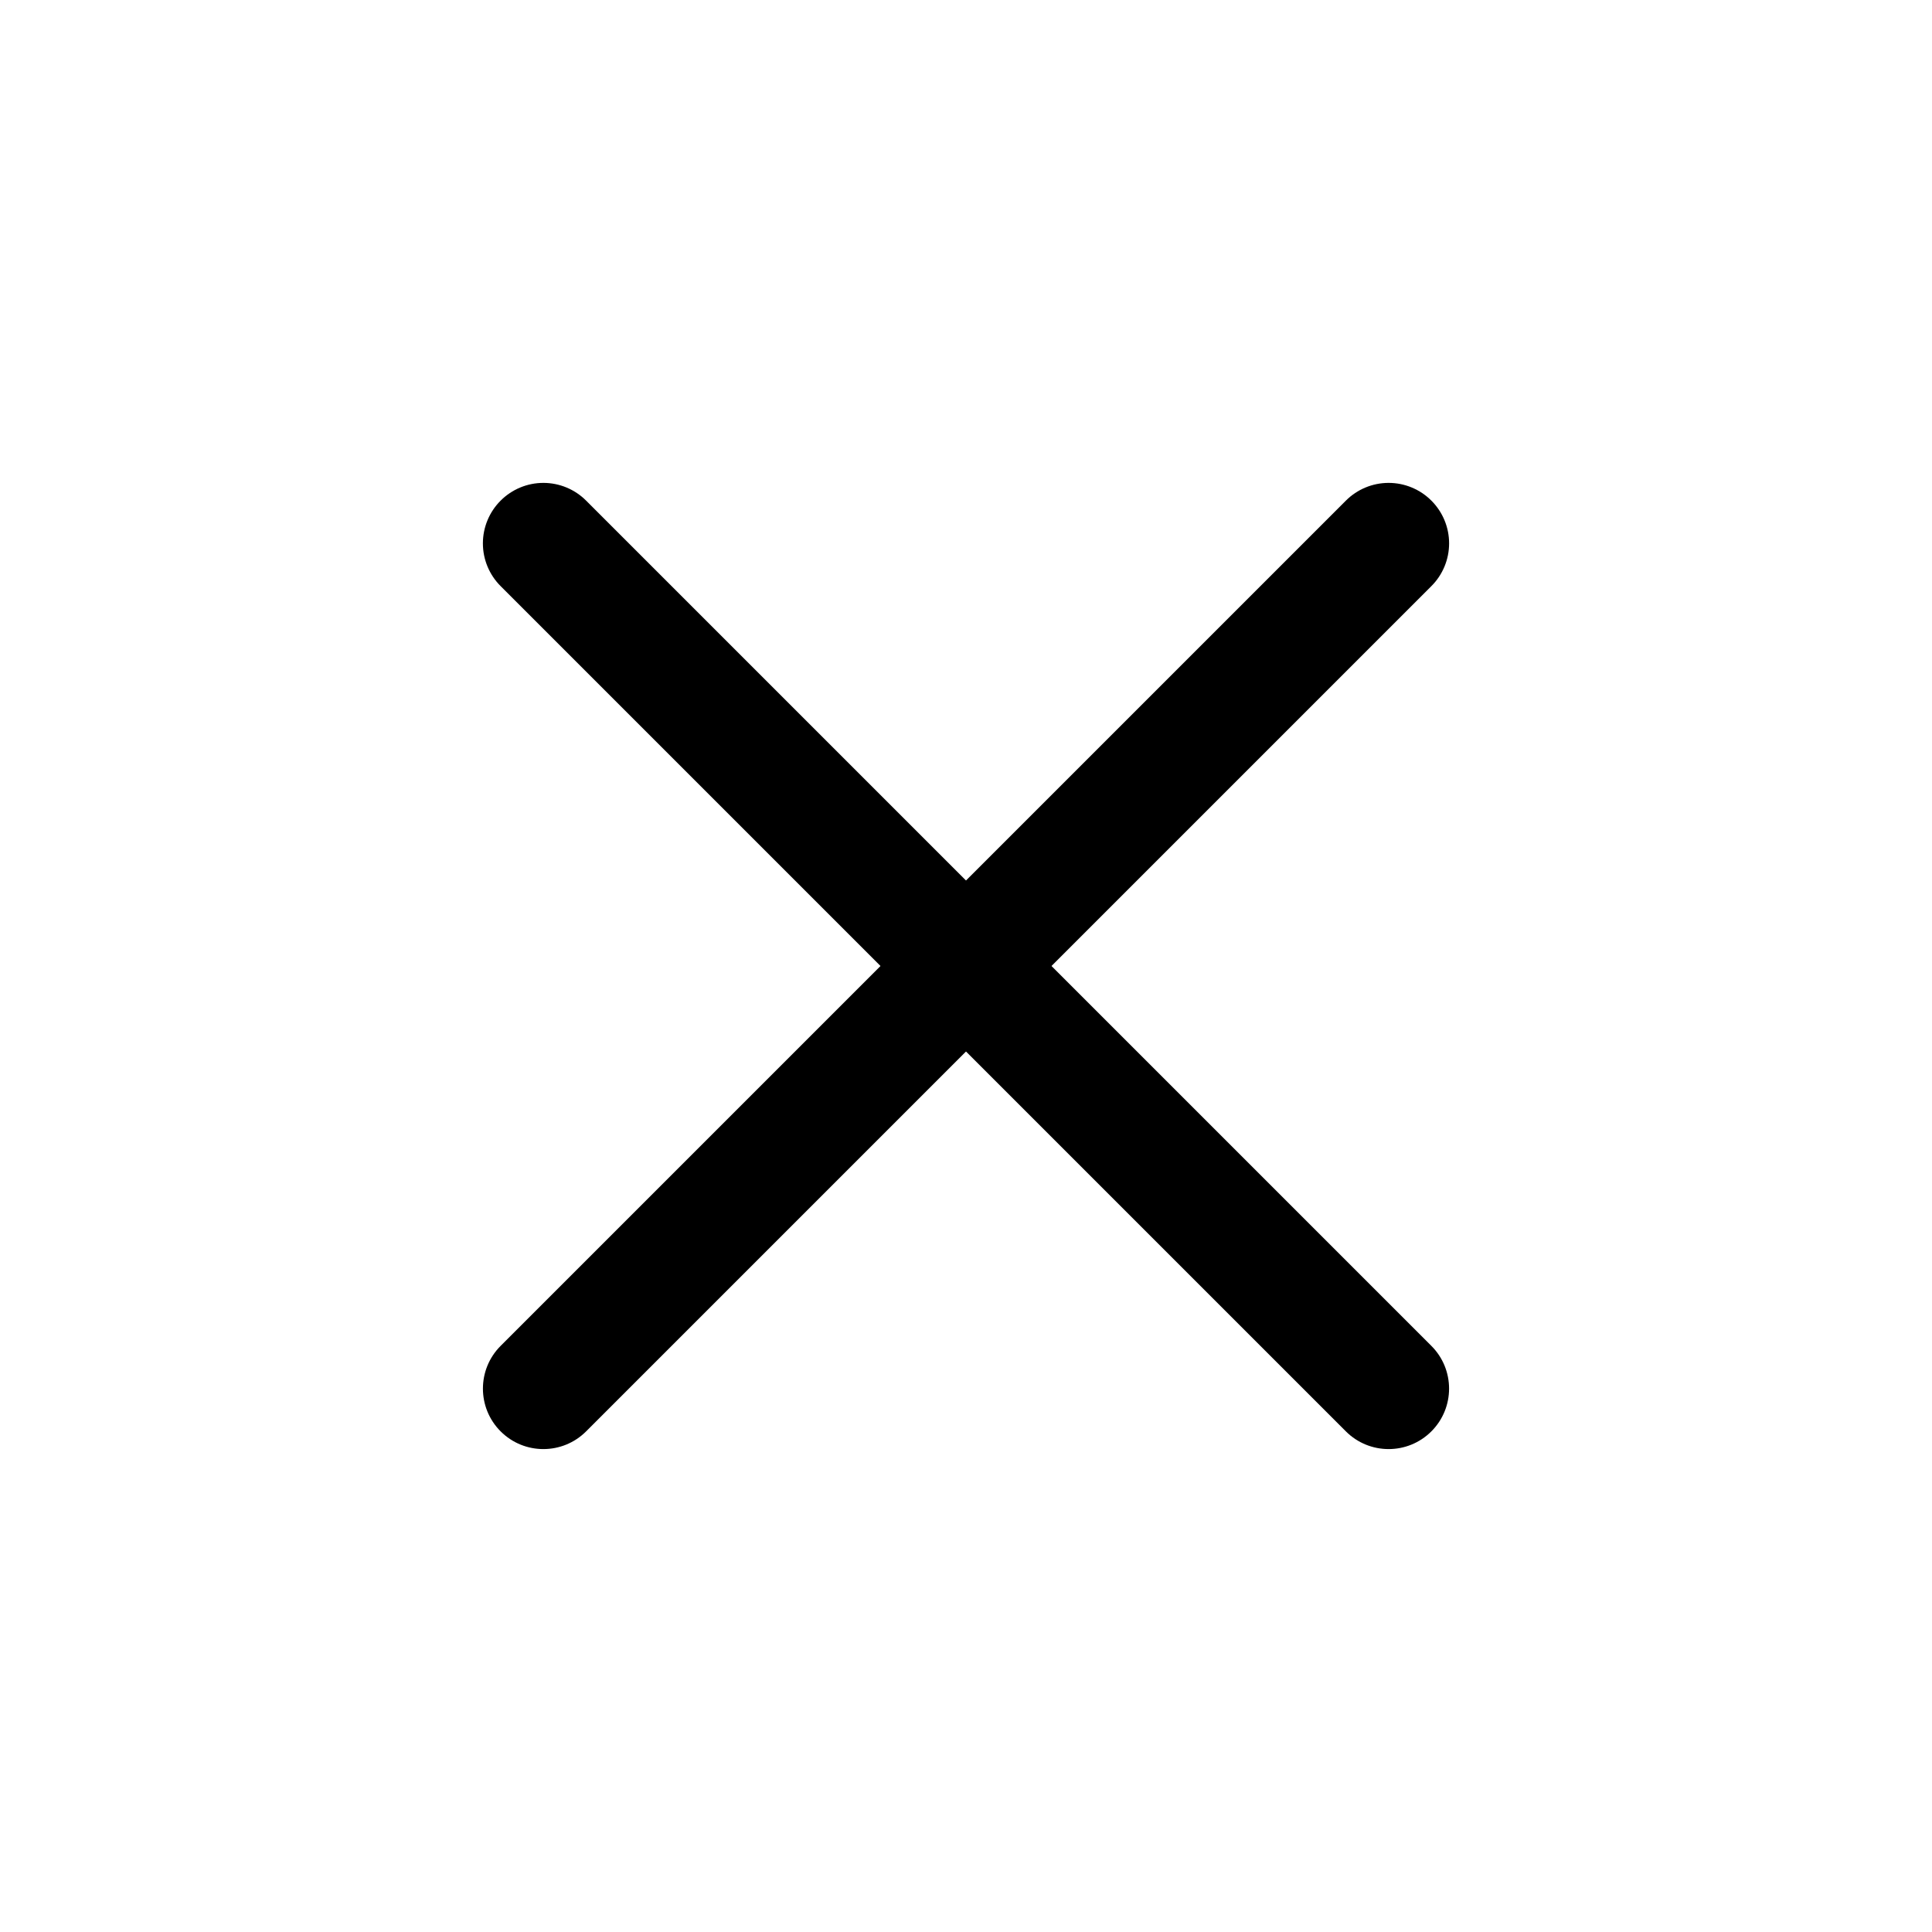
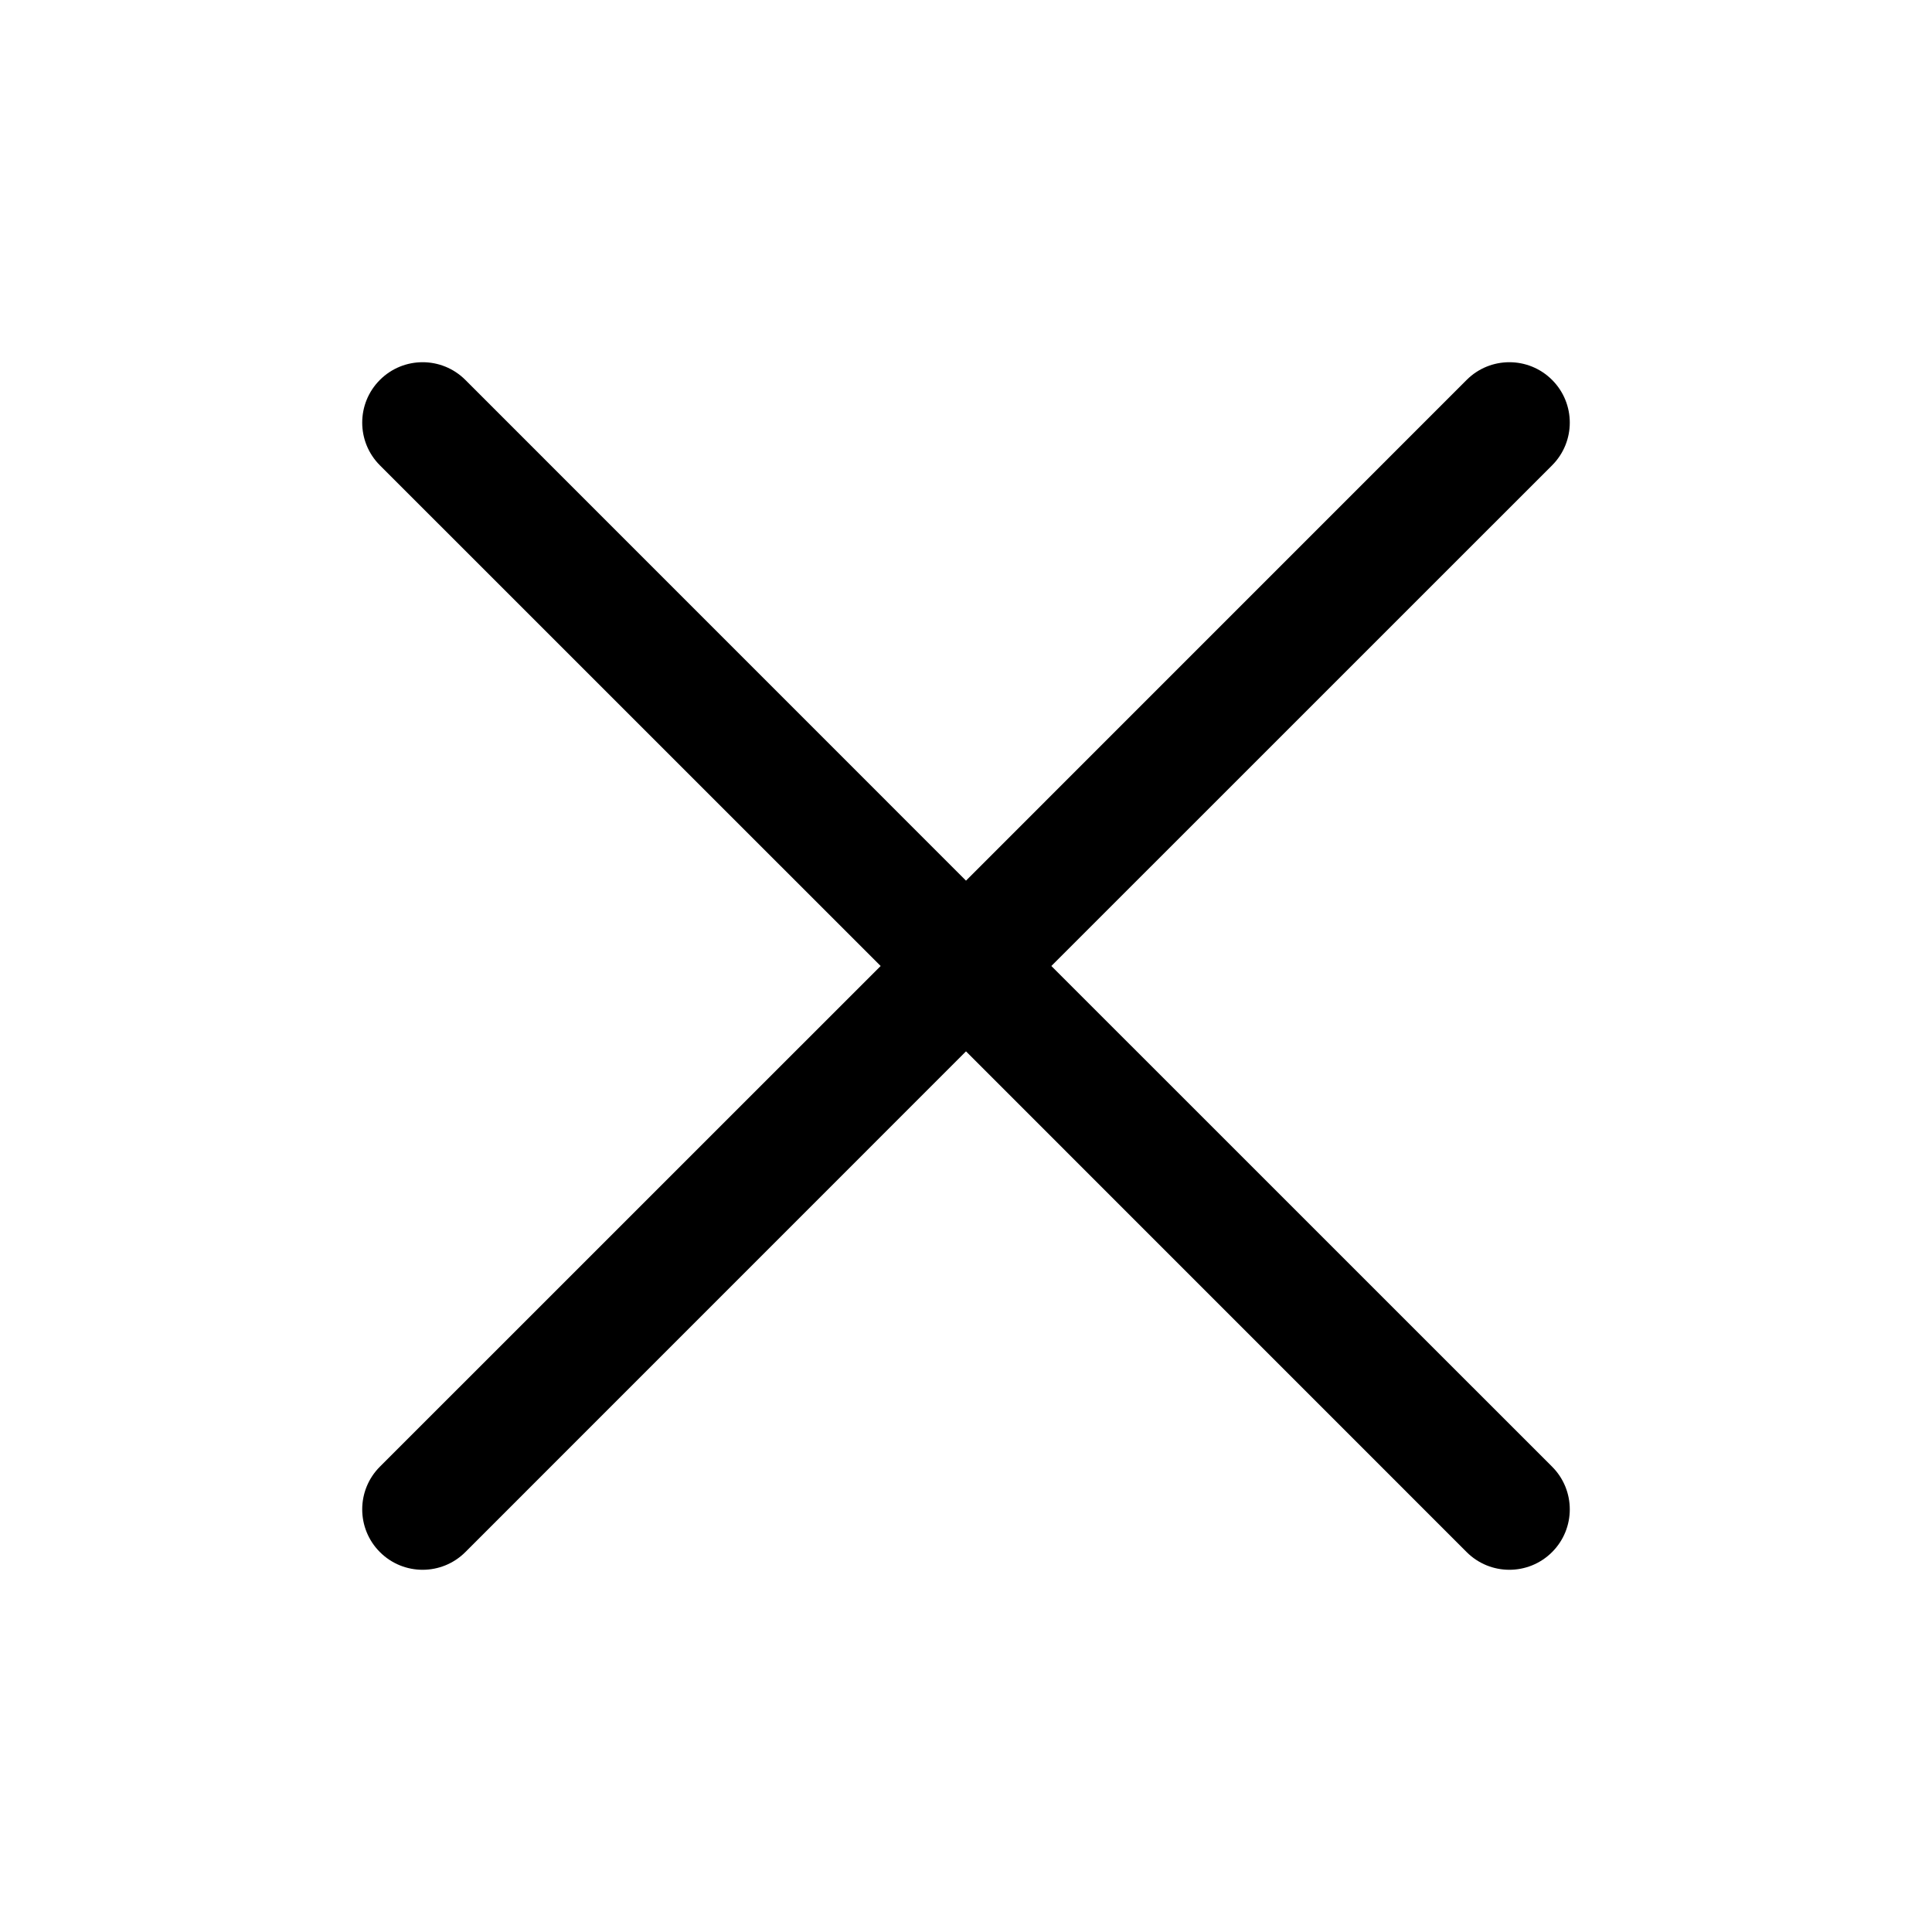
- <svg xmlns="http://www.w3.org/2000/svg" width="1rem" height="1rem" viewBox="0 0 16 16" fill="currentColor">
-   <path fill-rule="evenodd" d="M11.854 4.146a.5.5 0 010 .708l-7 7a.5.5 0 01-.708-.708l7-7a.5.5 0 01.708 0z" clip-rule="evenodd" />
-   <path fill-rule="evenodd" d="M4.146 4.146a.5.5 0 000 .708l7 7a.5.5 0 00.708-.708l-7-7a.5.5 0 00-.708 0z" clip-rule="evenodd" />
+ <svg xmlns="http://www.w3.org/2000/svg" width="24" height="24" fill="currentColor" viewBox="0 0 256 256">
+   <path d="M205.66,194.34a8,8,0,0,1-11.32,11.32L128,139.31,61.66,205.66a8,8,0,0,1-11.32-11.32L116.69,128,50.34,61.66A8,8,0,0,1,61.66,50.34L128,116.69l66.34-66.35a8,8,0,0,1,11.32,11.32L139.31,128Z" />
</svg>
